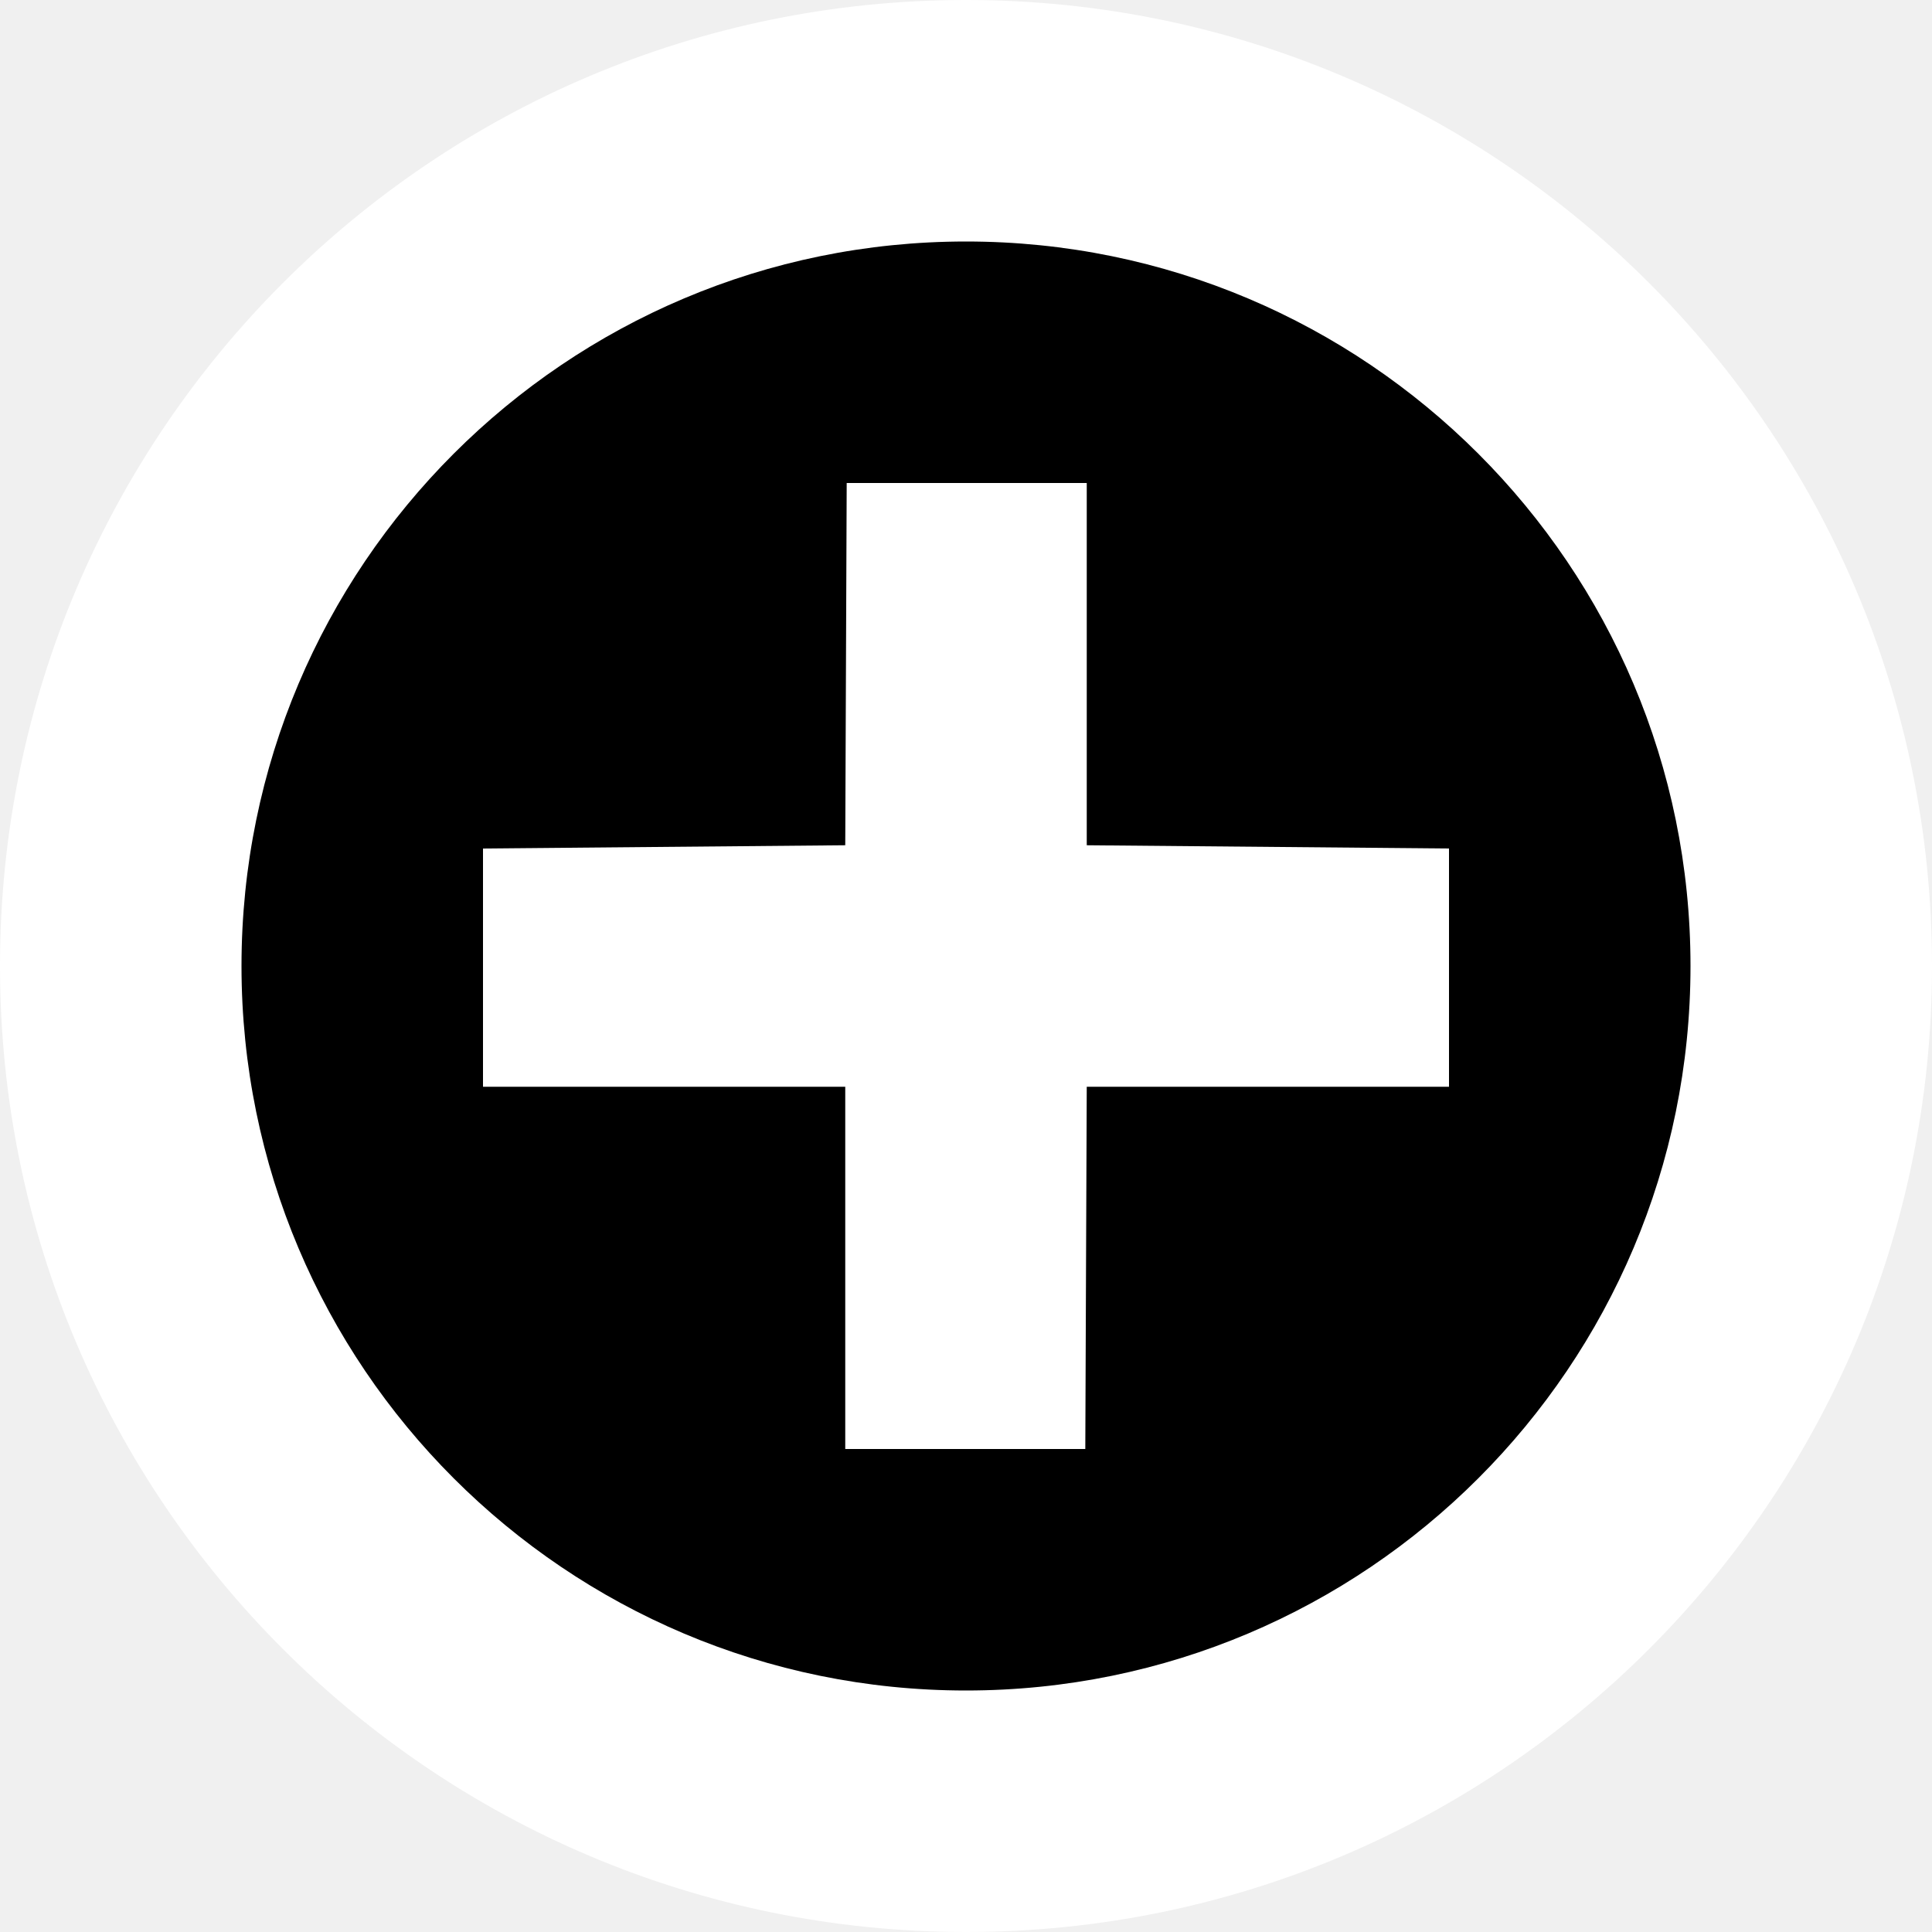
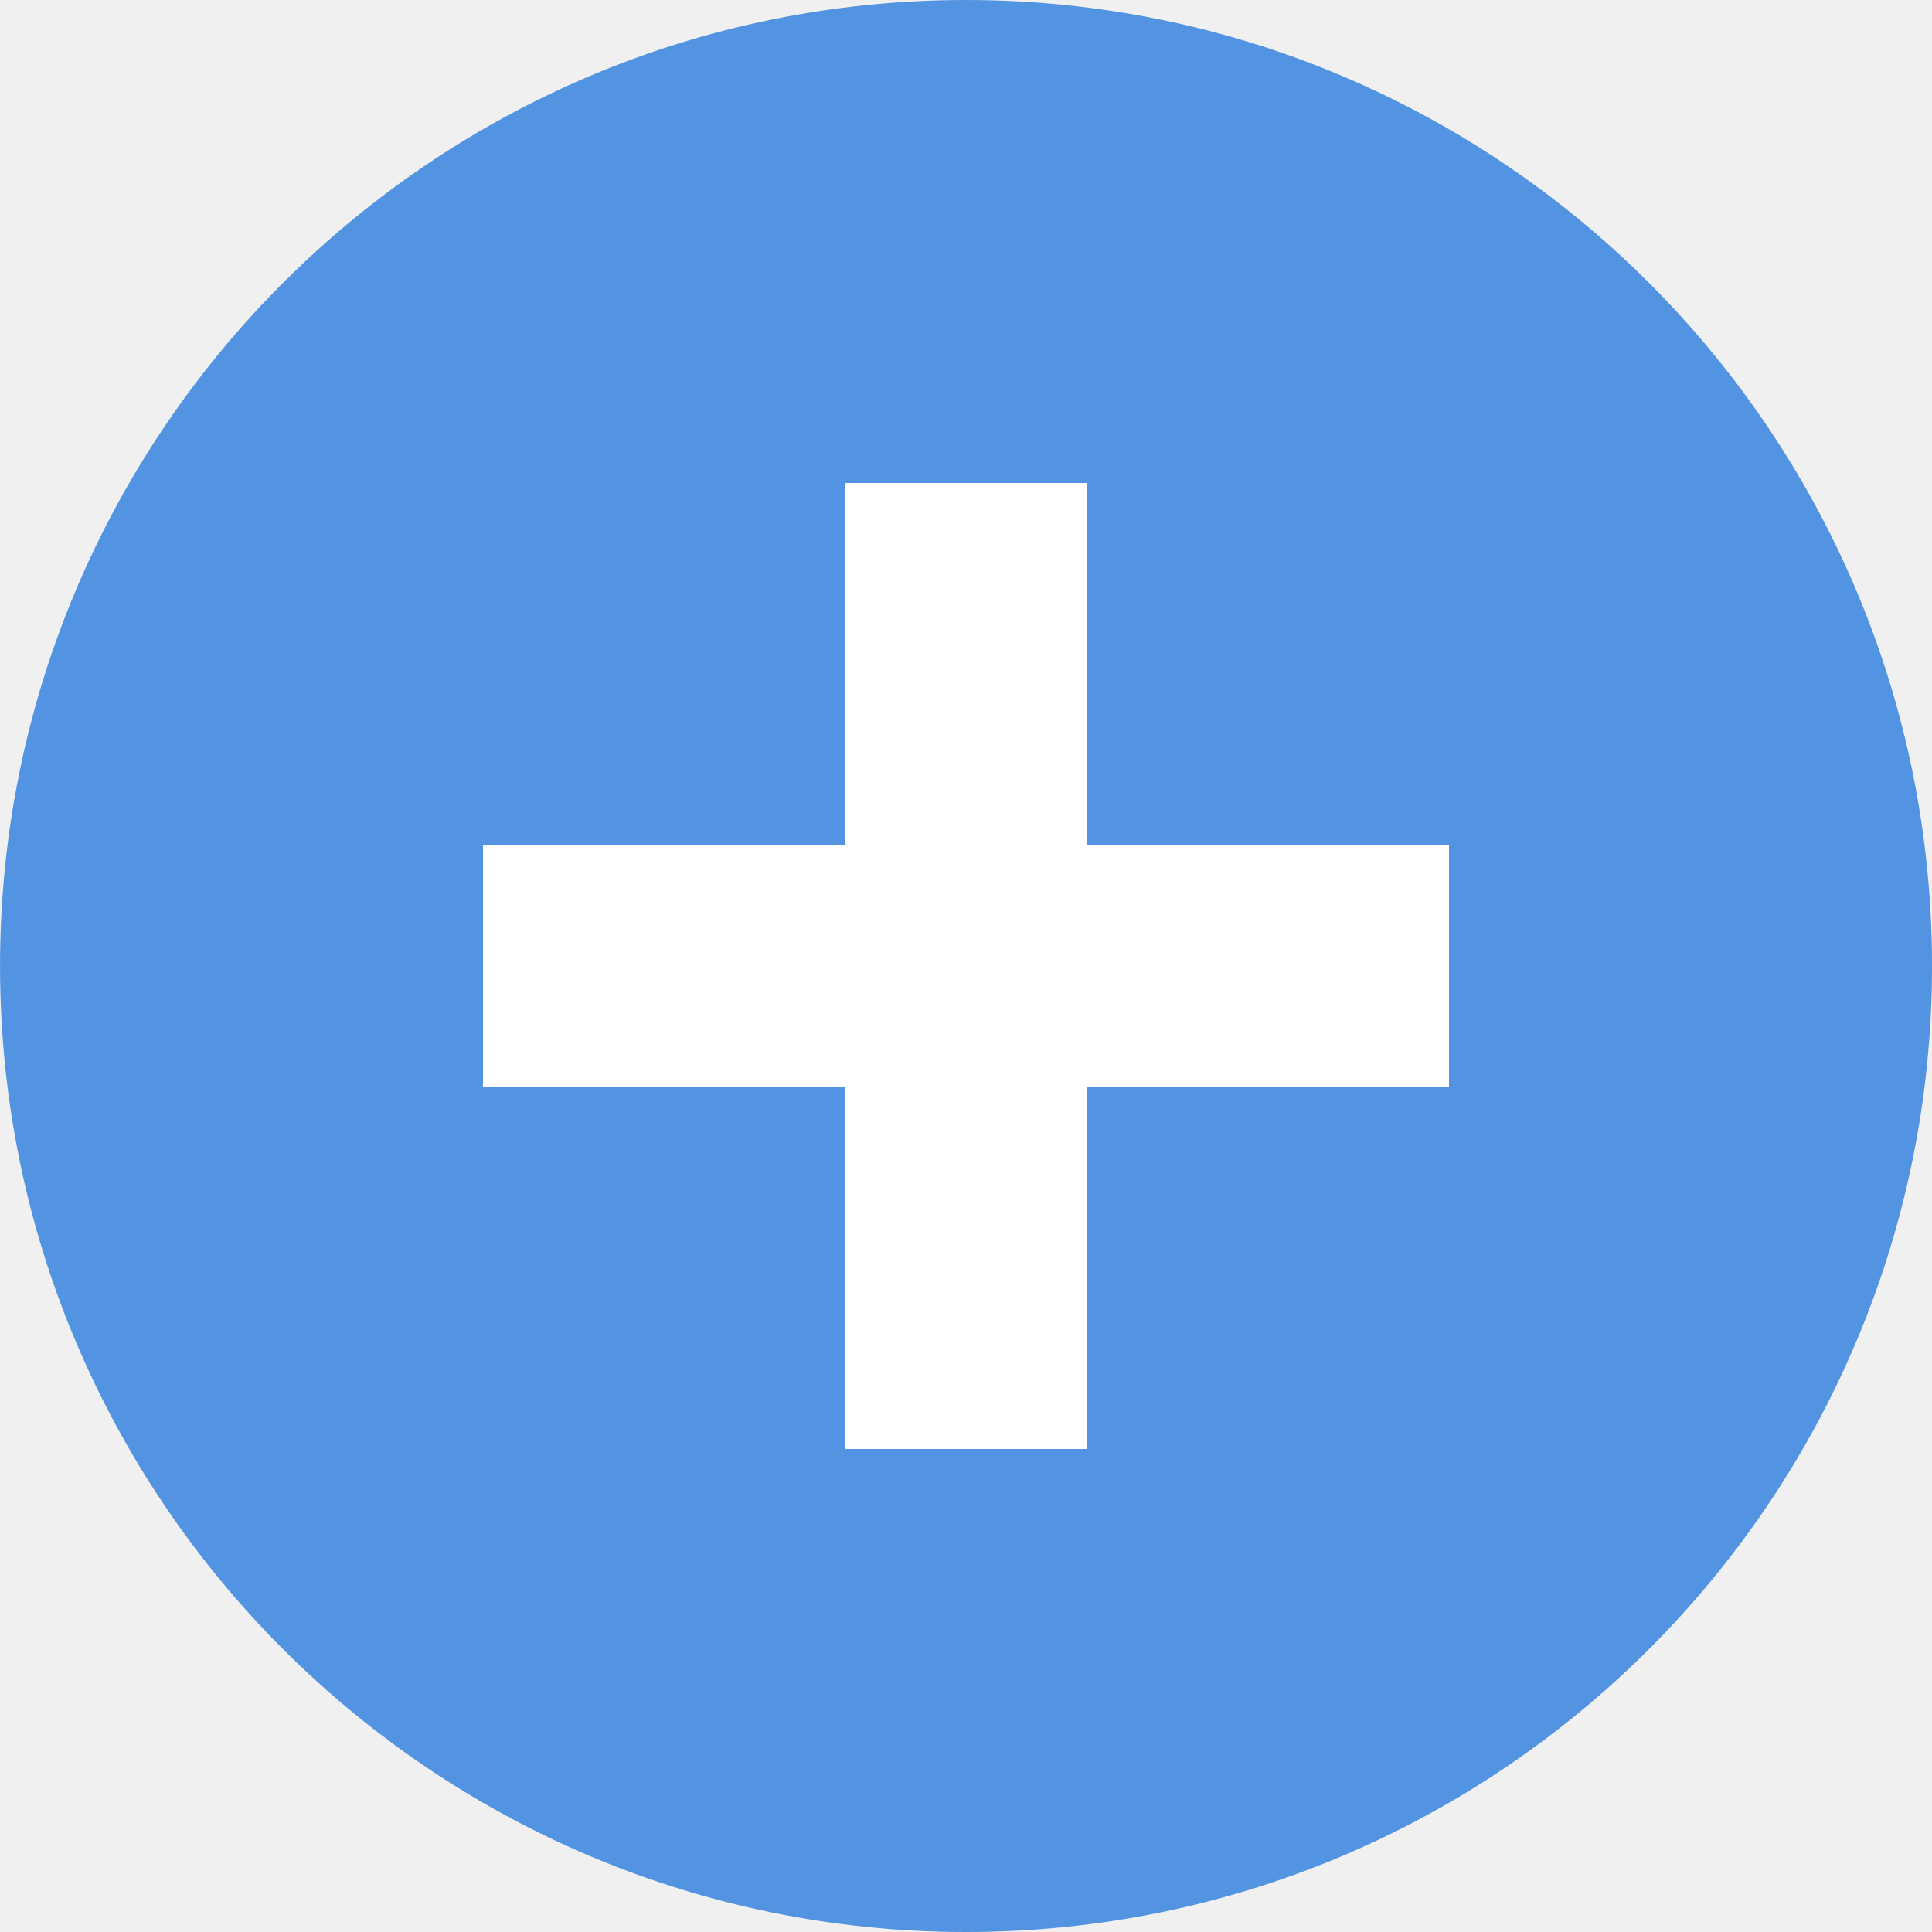
- <svg xmlns="http://www.w3.org/2000/svg" xmlns:xlink="http://www.w3.org/1999/xlink" width="16" height="16" id="svg2" version="1.0">
-   <defs id="defs4">
-     <linearGradient gradientUnits="userSpaceOnUse" y2="17.924" x2="11.64" y1="4.078" x1="11.64" id="linearGradient4036">
-       <stop id="stop4038" offset="0" style="stop-color:#282828;stop-opacity:1;" />
-       <stop id="stop4040" offset="1" style="stop-color:#787878;stop-opacity:1;" />
+ <svg xmlns="http://www.w3.org/2000/svg" width="16" height="16" id="svg12430" version="1.1">
+   <defs id="defs12432">
+     <linearGradient id="linearGradient3763-9">
+       <stop style="stop-color:#646464;stop-opacity:1" offset="0" id="stop3765-6" />
+       <stop style="stop-color:#969696;stop-opacity:1" offset="1" id="stop3767-7" />
    </linearGradient>
-     <linearGradient id="ButtonColor" x1="10.32" y1="21" x2="10.32" y2="0.999" gradientUnits="userSpaceOnUse">
-       <stop style="stop-color:#c8c8c8;stop-opacity:1;" offset="0" id="stop3189" />
-       <stop style="stop-color:#e6e6e6;stop-opacity:1;" offset="1" id="stop3191" />
-     </linearGradient>
-     <linearGradient xlink:href="#linearGradient3327" id="linearGradient3629" x1="0" y1="8" x2="29.017" y2="8" gradientUnits="userSpaceOnUse" gradientTransform="matrix(0,-1,1,0,0,16)" />
-     <linearGradient id="linearGradient3327">
-       <stop style="stop-color:#000000;stop-opacity:1;" offset="0" id="stop3330" />
-       <stop style="stop-color:#000000;stop-opacity:0;" offset="1" id="stop3333" />
-     </linearGradient>
-     <linearGradient y2="9" x2="15" y1="9" x1="1" gradientTransform="translate(-17,-2)" gradientUnits="userSpaceOnUse" id="linearGradient3117" xlink:href="#ButtonColor" />
-     <linearGradient xlink:href="#linearGradient4036" id="linearGradient3041" gradientUnits="userSpaceOnUse" x1="7.198" y1="3" x2="7.198" y2="11" gradientTransform="translate(-1,1)" />
-     <linearGradient xlink:href="#ButtonColor" id="linearGradient3814" gradientUnits="userSpaceOnUse" gradientTransform="translate(-17,-2)" x1="1" y1="9" x2="15" y2="9" />
  </defs>
-   <g id="layer3" style="display:inline">
-     <rect ry="8" rx="8" y="-16" x="-16" height="16" width="16" id="rect3196" style="fill:#ffffff;fill-opacity:1;fill-rule:nonzero;stroke:none;display:inline" transform="matrix(0,-1,-1,0,0,0)" />
-     <rect transform="matrix(0,-1,-1,0,0,0)" style="fill:#000000;fill-opacity:1;fill-rule:nonzero;stroke:none;display:inline" id="rect3820" width="12" height="12" x="-14" y="-14" rx="6" ry="6" />
-     <path style="fill:#ffffff;fill-opacity:1;stroke:none" d="M 9,4 9,7 12,7.027 12,9 9,9 8.988,12 7,12 7,9 4,9 4,7.027 7,7 7.012,4 z" id="path3043" />
+   <g id="layer1" transform="translate(0,-1036.362)">
+     <g style="display:inline" transform="translate(-141.9998,638.3711)" id="g14642-3-0">
+       <ellipse style="opacity:1;fill:#5294e2;fill-opacity:1;stroke:none;stroke-width:1;stroke-linecap:butt;stroke-linejoin:miter;stroke-miterlimit:4;stroke-dasharray:none;stroke-dashoffset:0;stroke-opacity:1" id="path4156" cx="150" cy="405.991" rx="8" ry="8" />
+       <rect style="fill:none;stroke:none" id="rect3620-5-4" width="15.982" height="16" x="142" y="398" rx="0" ry="0" />
+       <g id="g4179" transform="translate(141.9999,397.9911)">
+         <g style="opacity:0.55;fill:#000000;fill-opacity:1" transform="matrix(0.765075,0,0,0.765075,1.880594,0.8798127)" id="g2996-1">
+           <g style="fill:#000000;fill-opacity:1" transform="translate(-60,-518)" id="layer12-1">
+             <g transform="translate(19,-242)" id="layer4-4-1-9" style="display:inline;fill:#000000;fill-opacity:1" />
+           </g>
+         </g>
+         <g style="fill:#ffffff;fill-opacity:1" transform="matrix(0.765075,0,0,0.765075,1.880594,1.879479)" id="g2996">
+           <g style="fill:#ffffff;fill-opacity:1" transform="translate(-60,-518)" id="layer12">
+             <g transform="translate(19,-242)" id="layer4-4-1" style="display:inline;fill:#ffffff;fill-opacity:1" />
+           </g>
+         </g>
+       </g>
+       <path style="fill:#ffffff;fill-opacity:1;fill-rule:evenodd;stroke:#000000;stroke-width:0;stroke-linecap:butt;stroke-linejoin:miter;stroke-miterlimit:4;stroke-opacity:1" d="m 149,401.991 0,3 -3,0 0,2 3,0 0,3 2,0 0,-3 3,0 0,-2 -3,0 0,-3 z" id="rect3757" />
+     </g>
  </g>
</svg>
